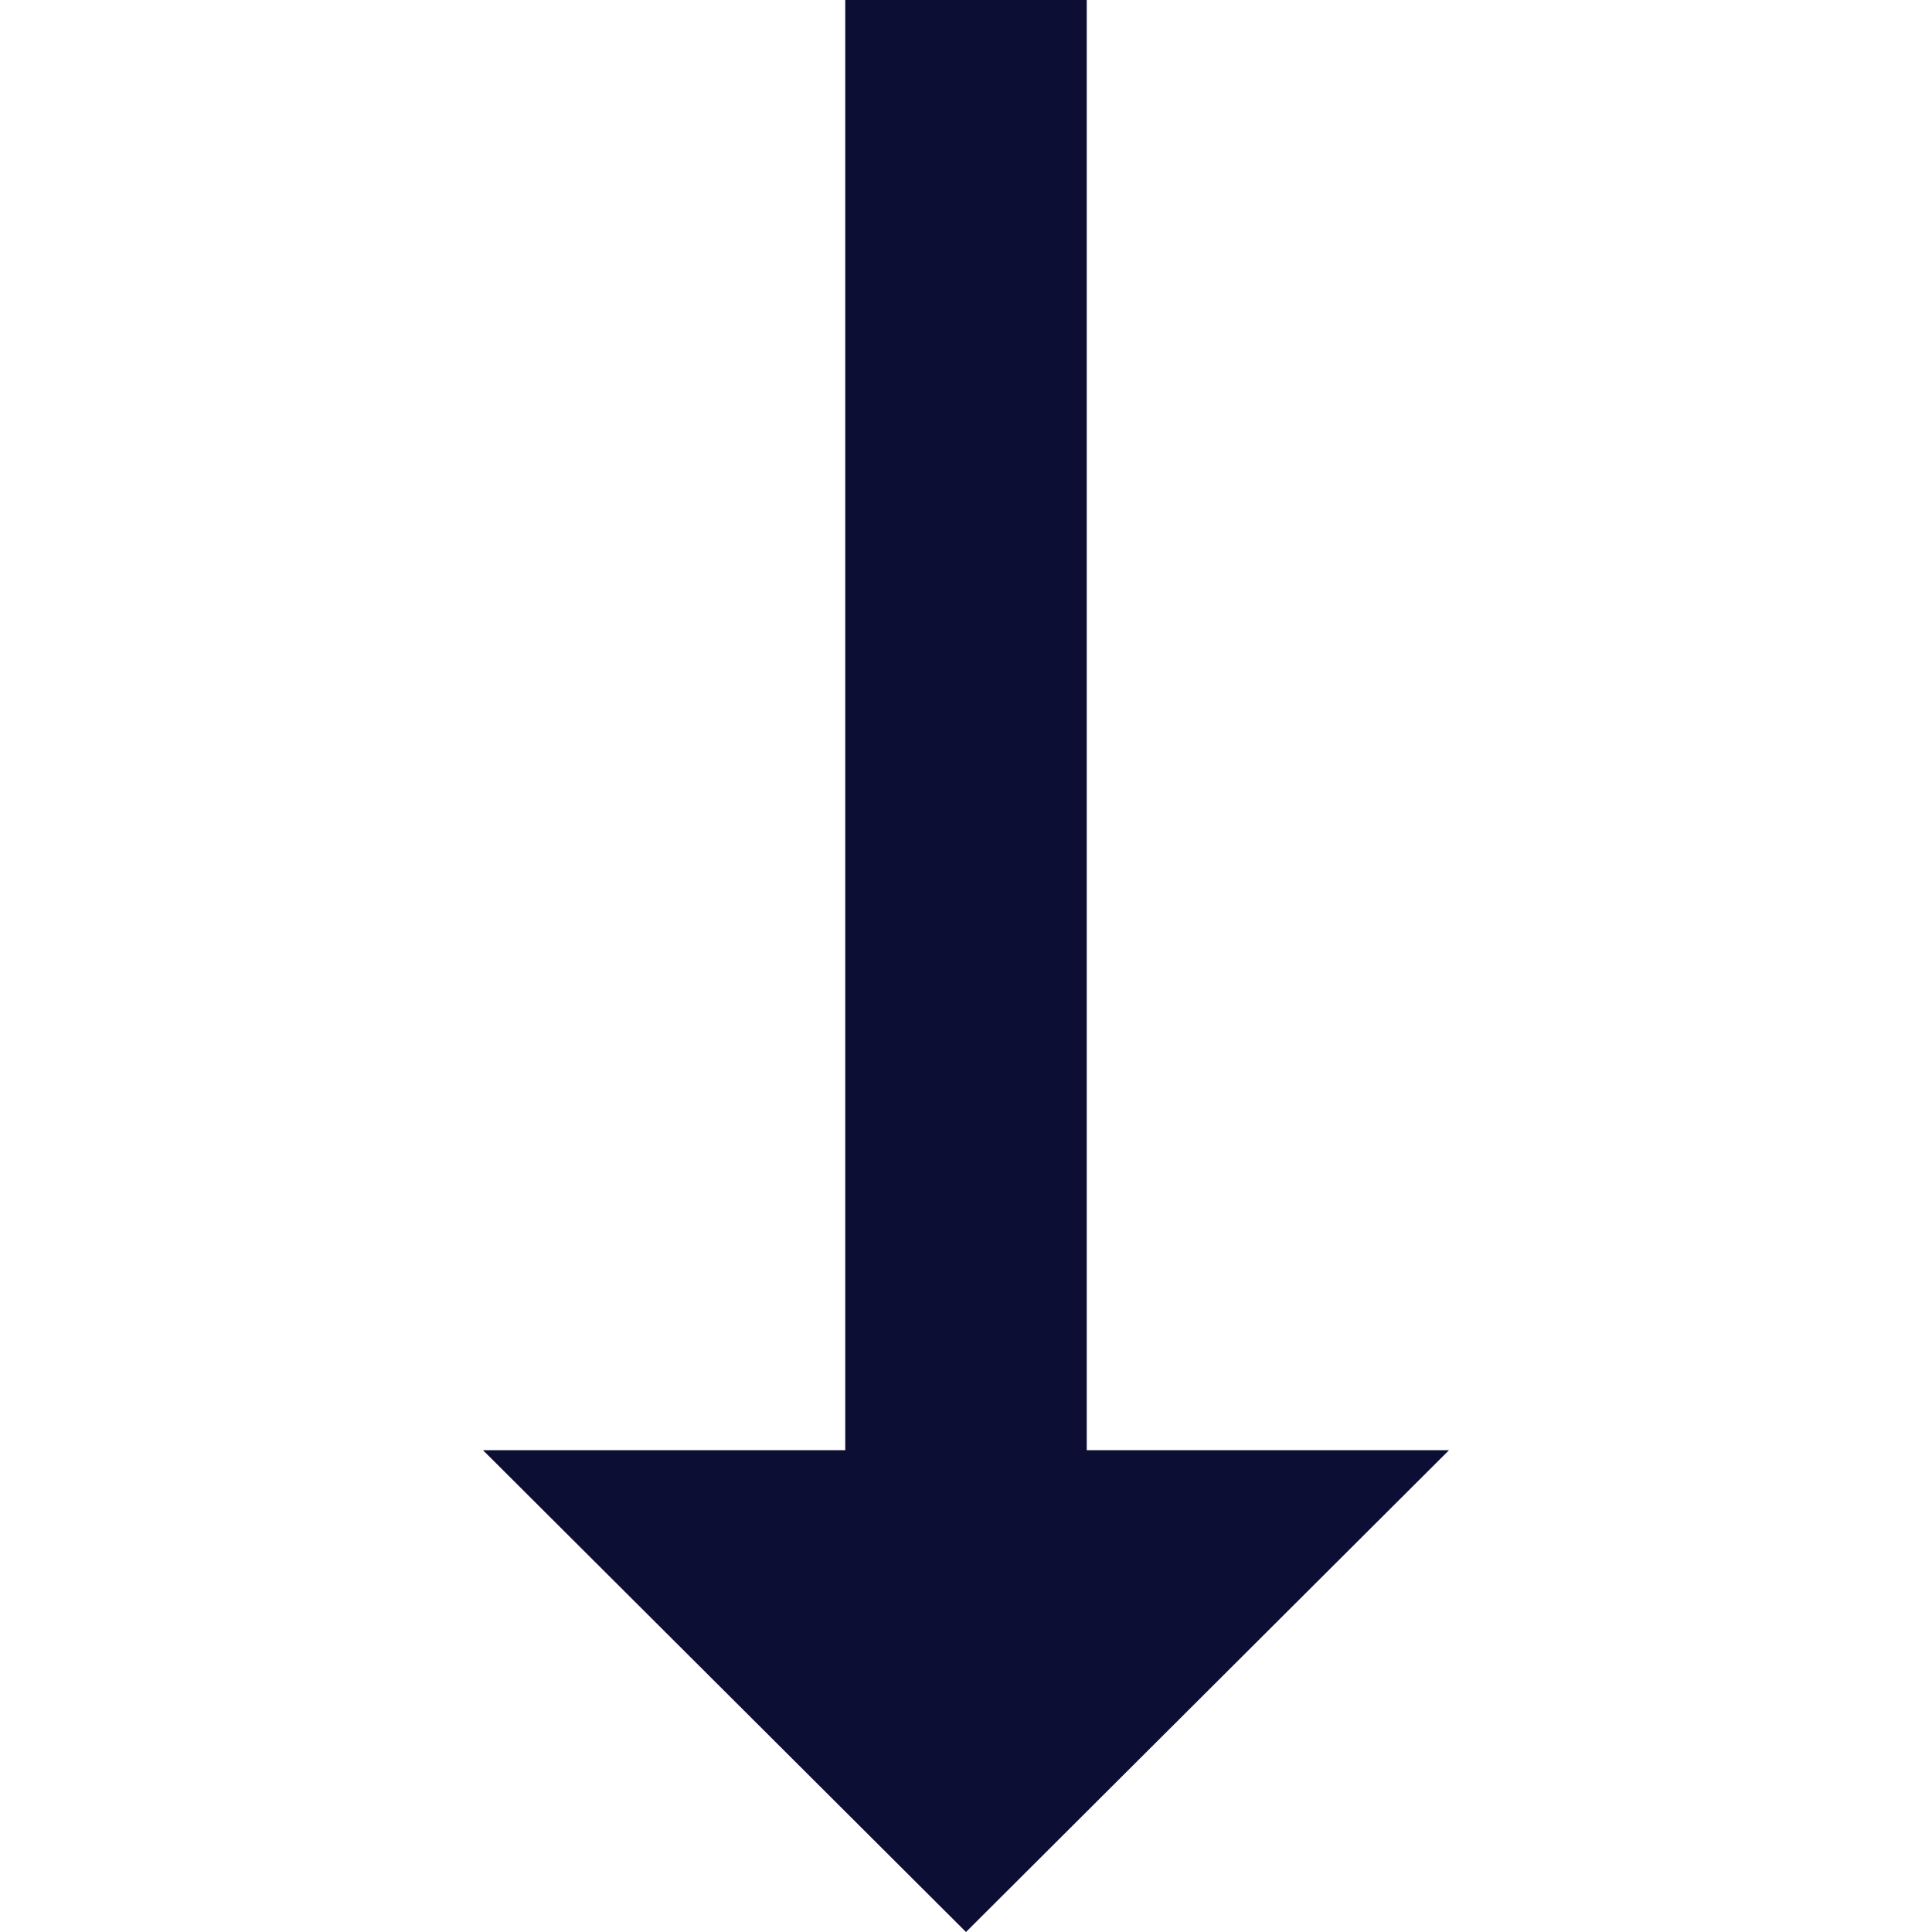
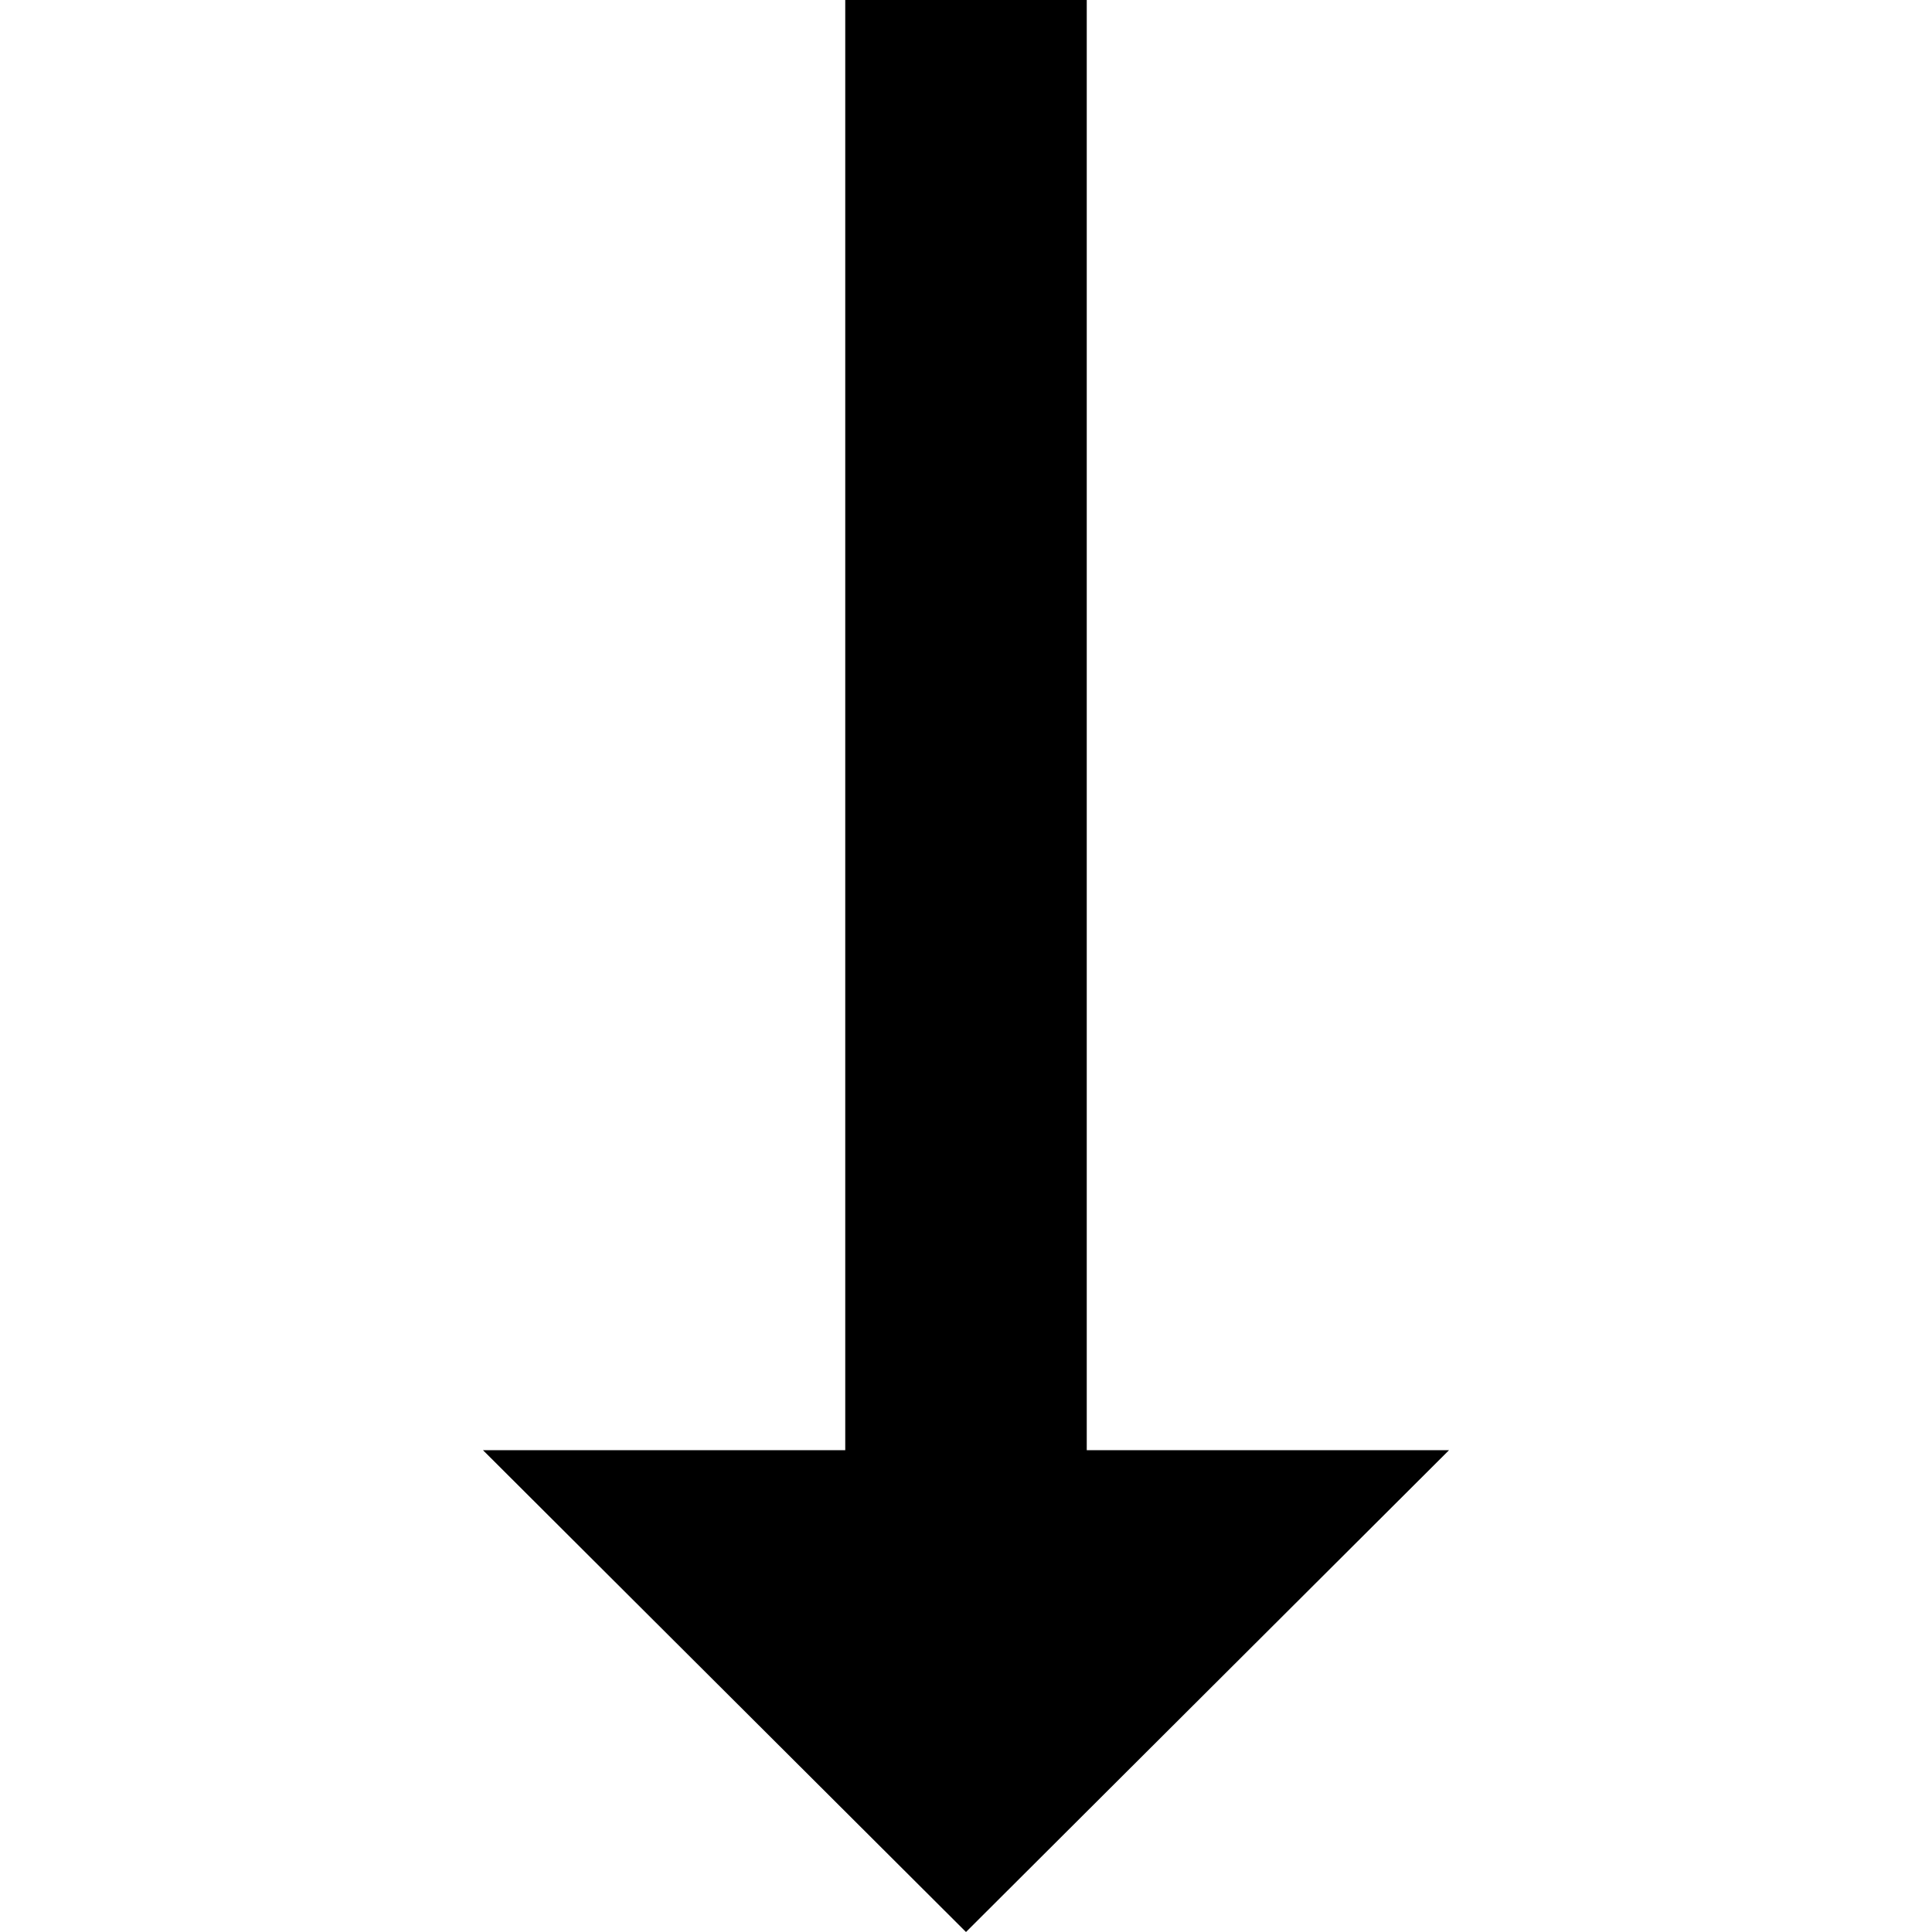
<svg xmlns="http://www.w3.org/2000/svg" width="16px" height="16px" viewBox="0 0 16 16" version="1.1">
  <defs />
  <g id="icons/arrow-down" stroke="none" stroke-width="1" fill="none" fill-rule="evenodd">
-     <polygon id="icon" fill="#0D0E34" fill-rule="nonzero" transform="translate(8, 8) rotate(-270) translate(-8, -8) " points="12.01 7 0 7 0 9 12.01 9 12.01 12 16 8 12.01 4" />
+     <polygon id="icon" fill="#000000" fill-rule="nonzero" transform="translate(8, 8) rotate(-270) translate(-8, -8) " points="12.01 7 0 7 0 9 12.01 9 12.01 12 16 8 12.01 4" />
  </g>
</svg>
